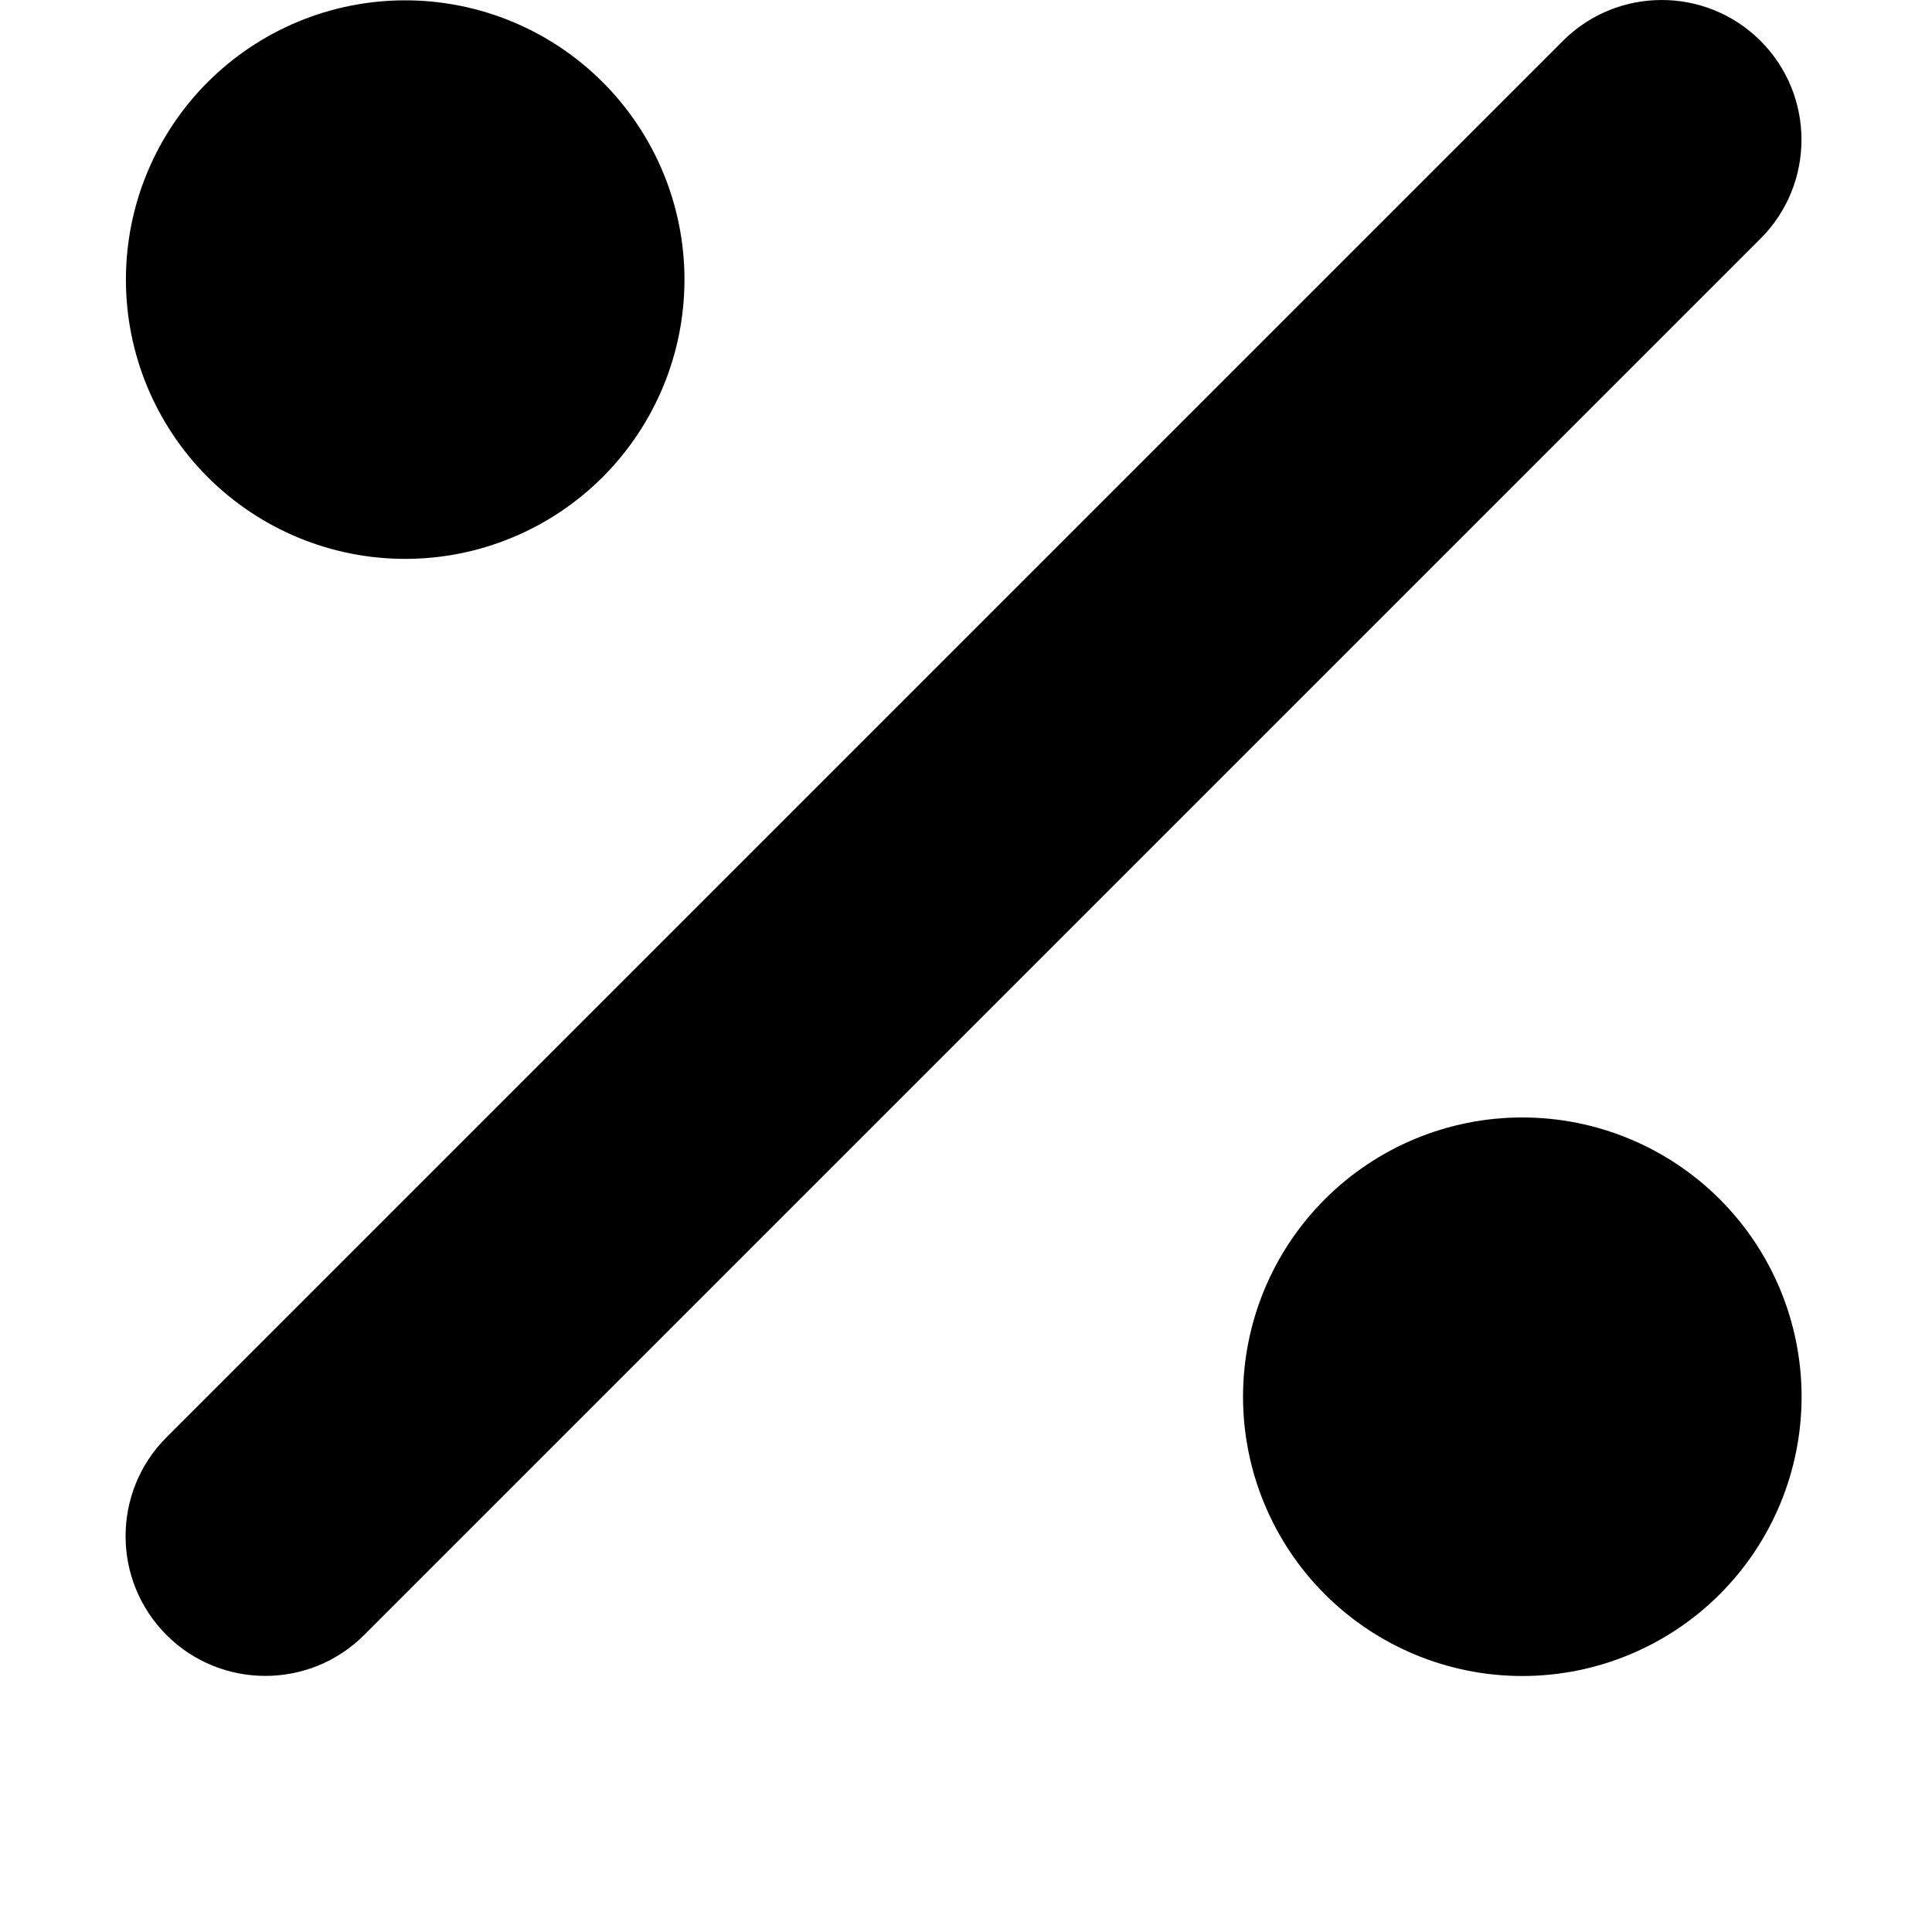
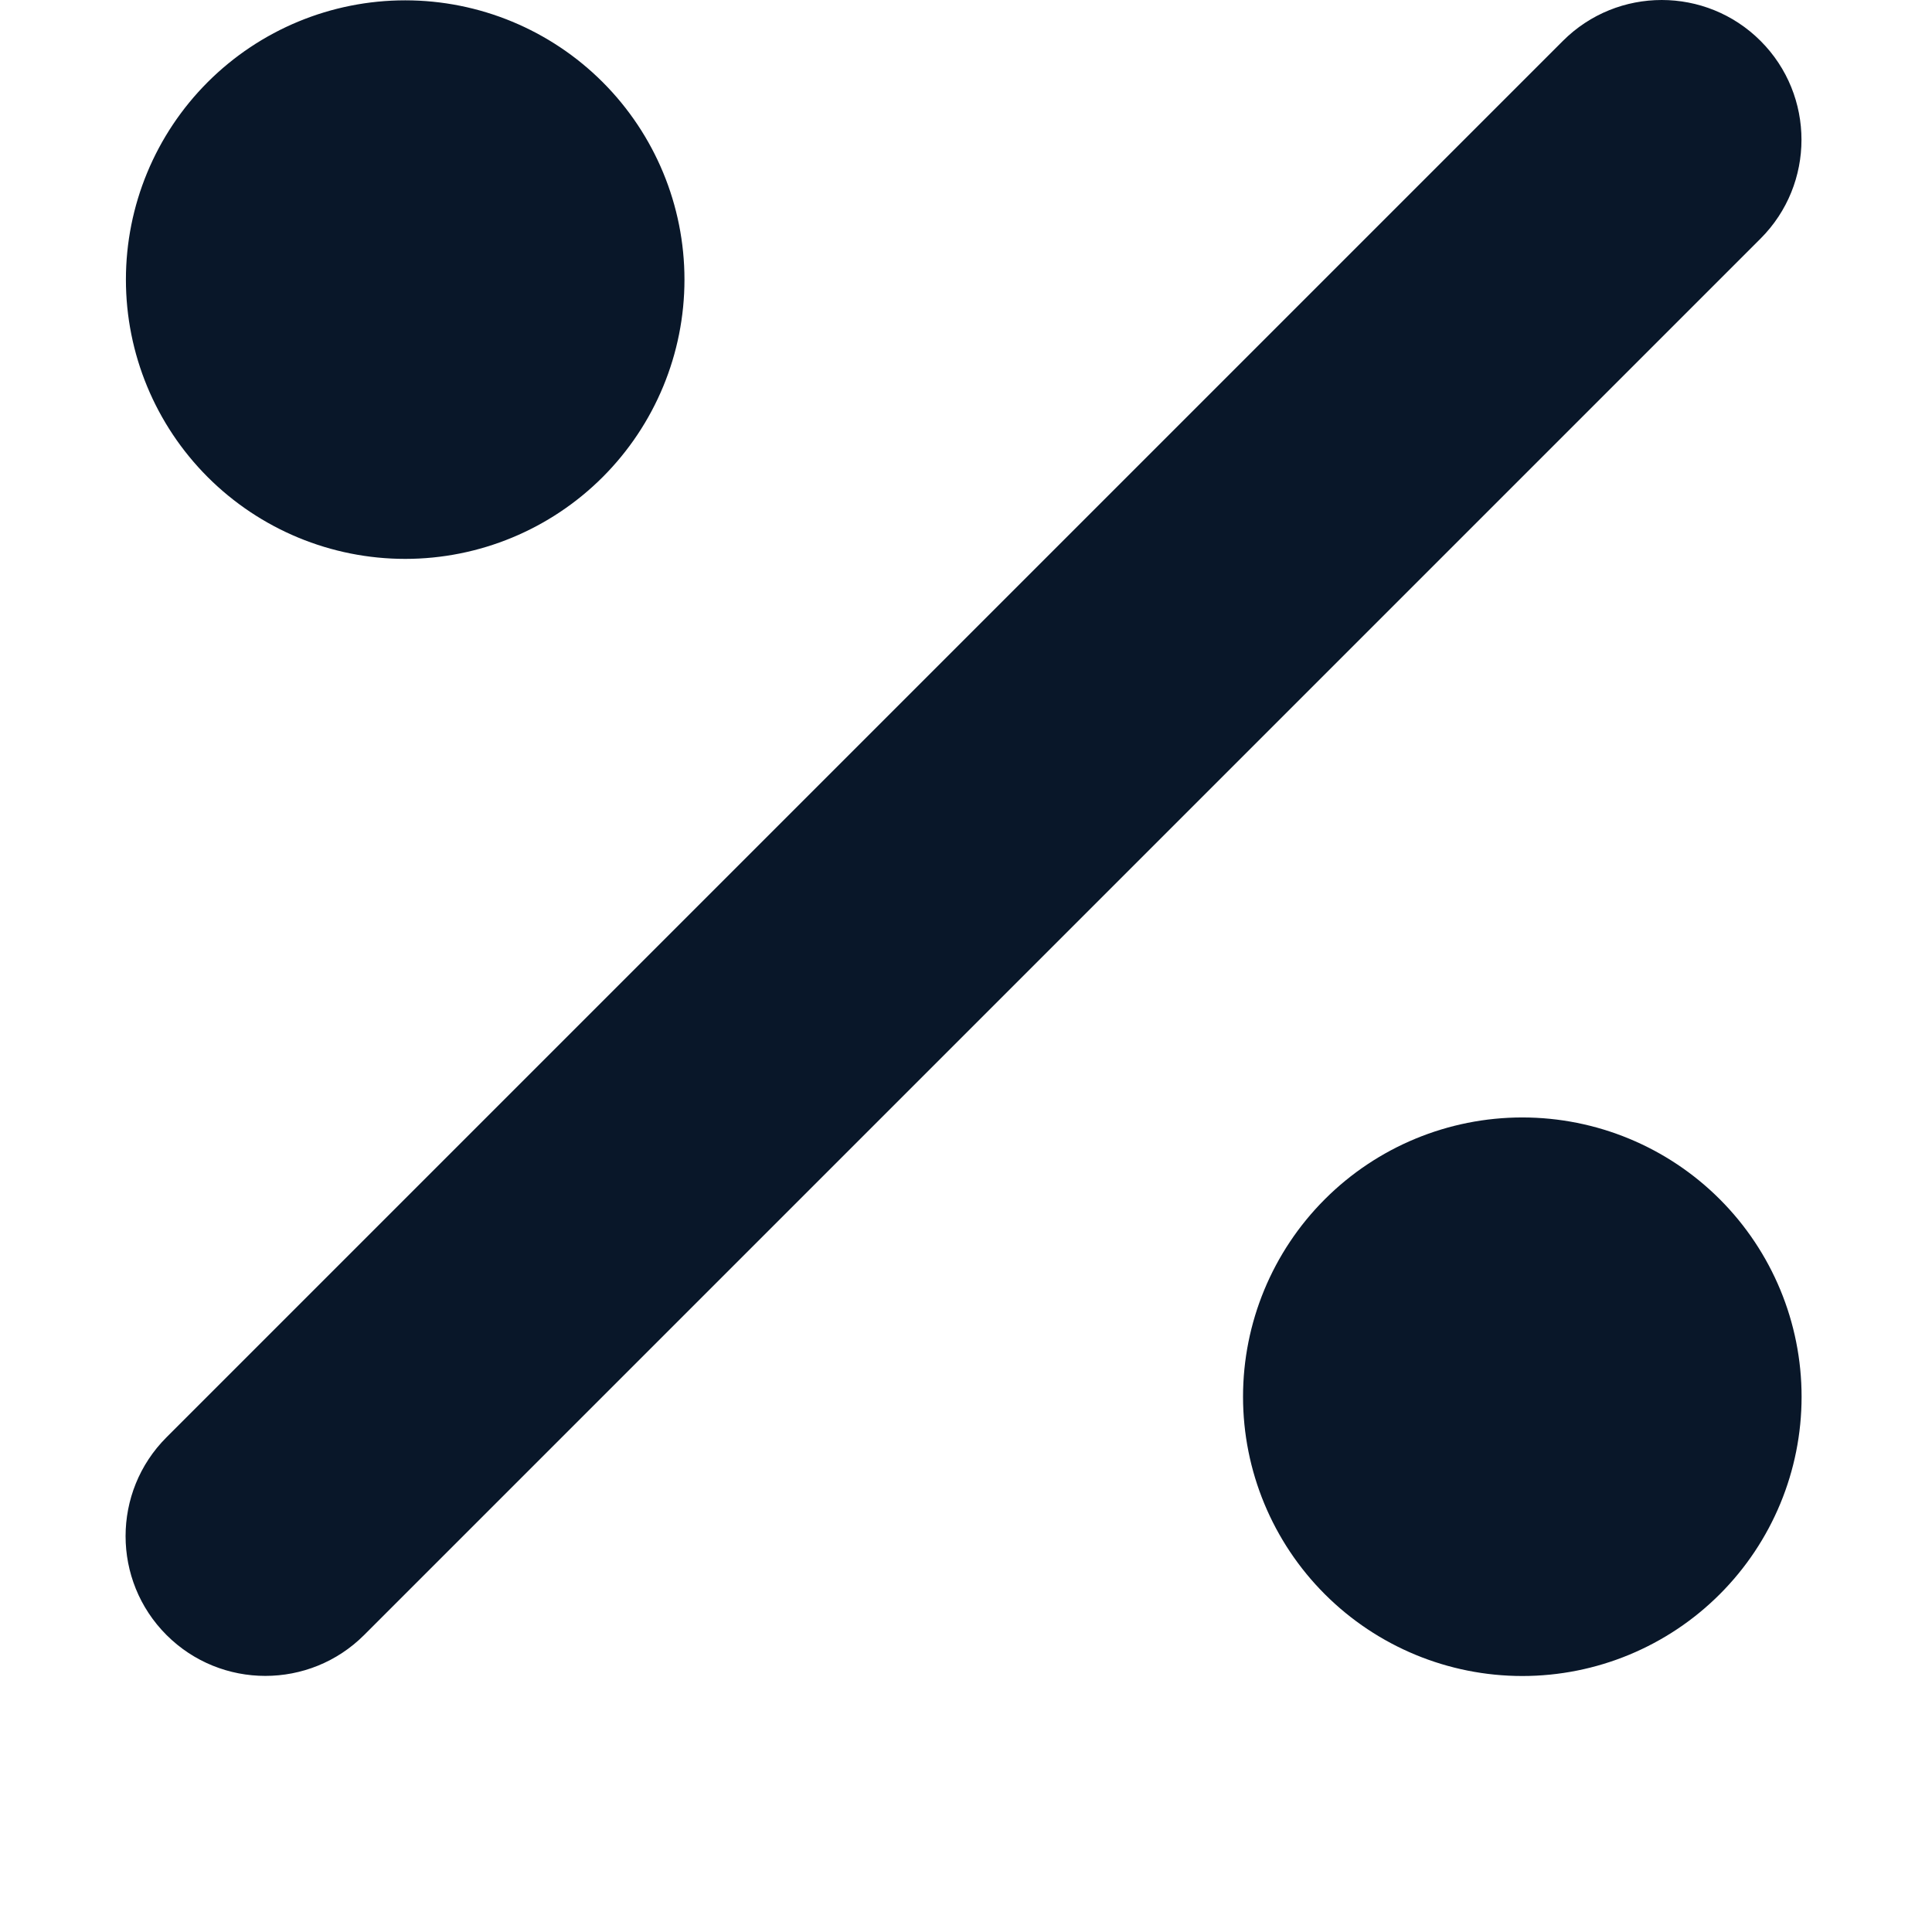
<svg xmlns="http://www.w3.org/2000/svg" width="400" height="400" viewBox="0 0 400 400" fill="none">
-   <path d="M364.507 49.397C375.801 38.104 375.801 19.763 364.507 8.47C353.214 -2.823 334.874 -2.823 323.58 8.47L34.47 297.58C23.177 308.874 23.177 327.214 34.47 338.507C45.763 349.801 64.104 349.801 75.397 338.507L364.507 49.397ZM141.712 57.89C141.712 42.554 135.62 27.847 124.776 17.003C113.932 6.16 99.225 0.068 83.89 0.068C68.554 0.068 53.847 6.16 43.003 17.003C32.16 27.847 26.068 42.554 26.068 57.89C26.068 73.225 32.16 87.932 43.003 98.776C53.847 109.62 68.554 115.712 83.89 115.712C99.225 115.712 113.932 109.62 124.776 98.776C135.62 87.932 141.712 73.225 141.712 57.89ZM373 289.178C373 273.843 366.908 259.135 356.064 248.292C345.221 237.448 330.513 231.356 315.178 231.356C299.843 231.356 285.135 237.448 274.292 248.292C263.448 259.135 257.356 273.843 257.356 289.178C257.356 304.513 263.448 319.221 274.292 330.064C285.135 340.908 299.843 347 315.178 347C330.513 347 345.221 340.908 356.064 330.064C366.908 319.221 373 304.513 373 289.178Z" fill="black" />
+   <path d="M364.507 49.397C375.801 38.104 375.801 19.763 364.507 8.47C353.214 -2.823 334.874 -2.823 323.58 8.47L34.47 297.58C23.177 308.874 23.177 327.214 34.47 338.507C45.763 349.801 64.104 349.801 75.397 338.507L364.507 49.397ZM141.712 57.89C141.712 42.554 135.62 27.847 124.776 17.003C113.932 6.16 99.225 0.068 83.89 0.068C68.554 0.068 53.847 6.16 43.003 17.003C32.16 27.847 26.068 42.554 26.068 57.89C26.068 73.225 32.16 87.932 43.003 98.776C53.847 109.62 68.554 115.712 83.89 115.712C99.225 115.712 113.932 109.62 124.776 98.776C135.62 87.932 141.712 73.225 141.712 57.89ZM373 289.178C373 273.843 366.908 259.135 356.064 248.292C345.221 237.448 330.513 231.356 315.178 231.356C299.843 231.356 285.135 237.448 274.292 248.292C263.448 259.135 257.356 273.843 257.356 289.178C257.356 304.513 263.448 319.221 274.292 330.064C285.135 340.908 299.843 347 315.178 347C330.513 347 345.221 340.908 356.064 330.064C366.908 319.221 373 304.513 373 289.178Z" fill="#091729" />
</svg>
